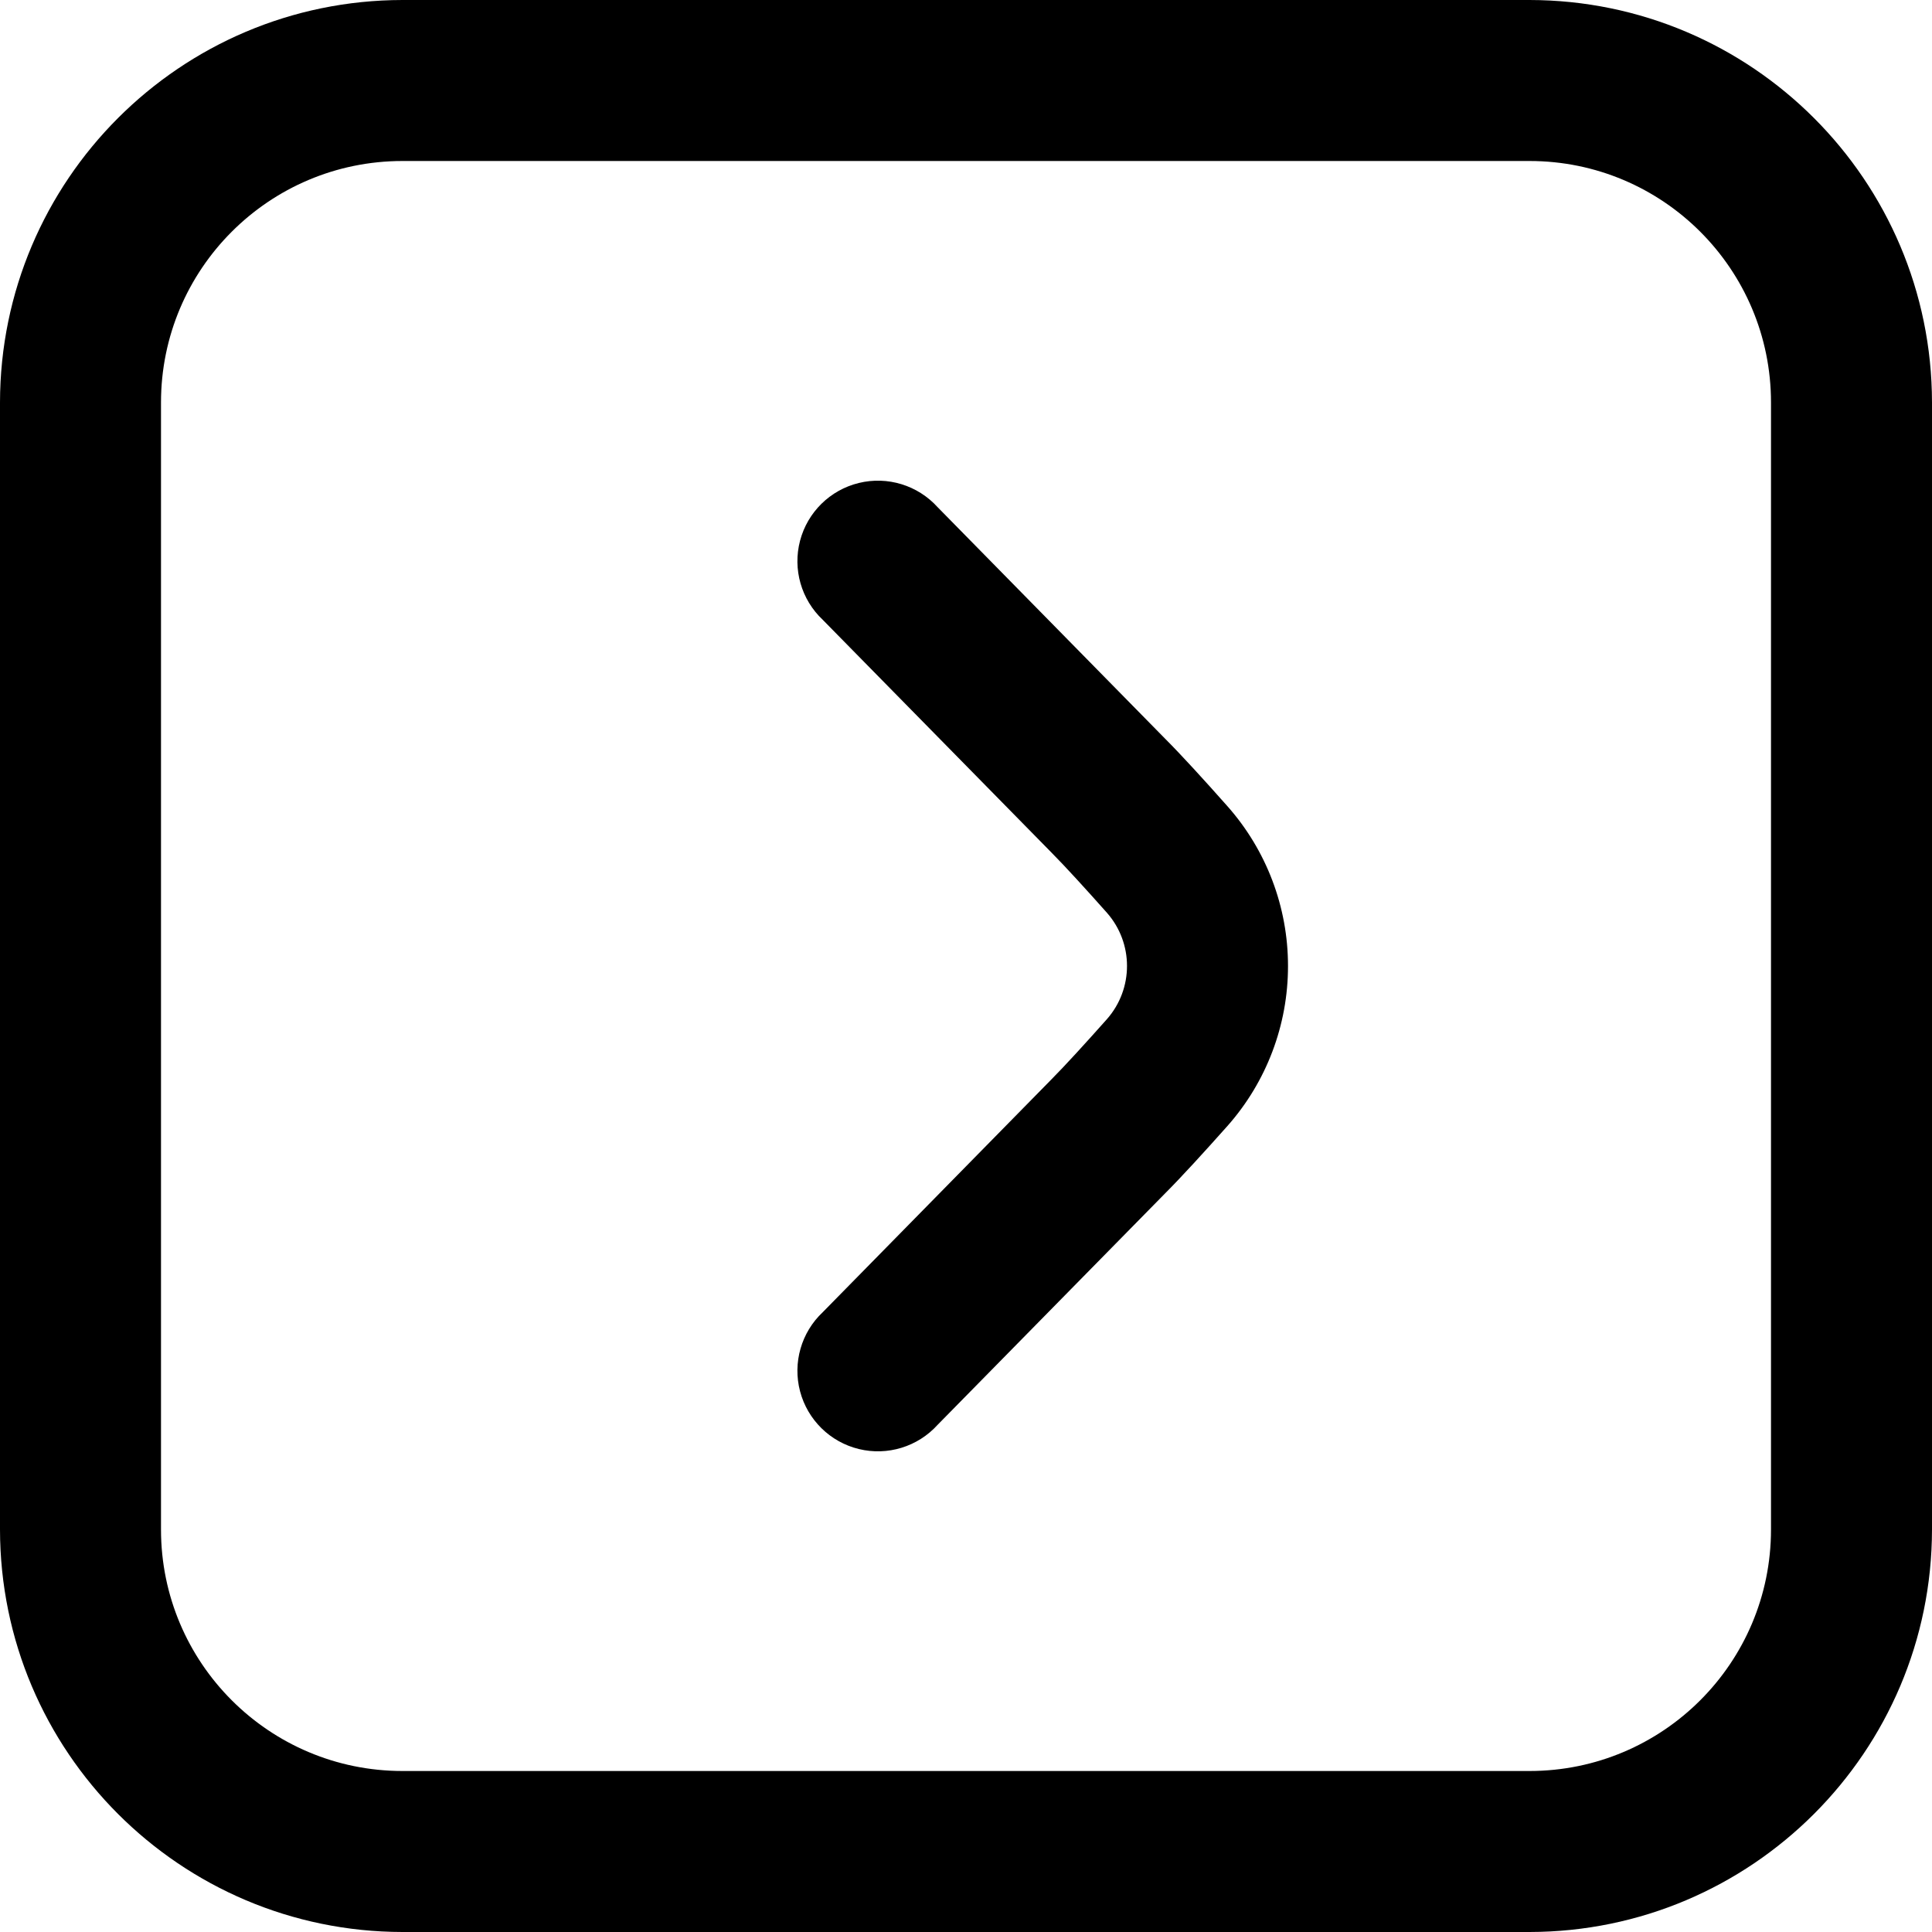
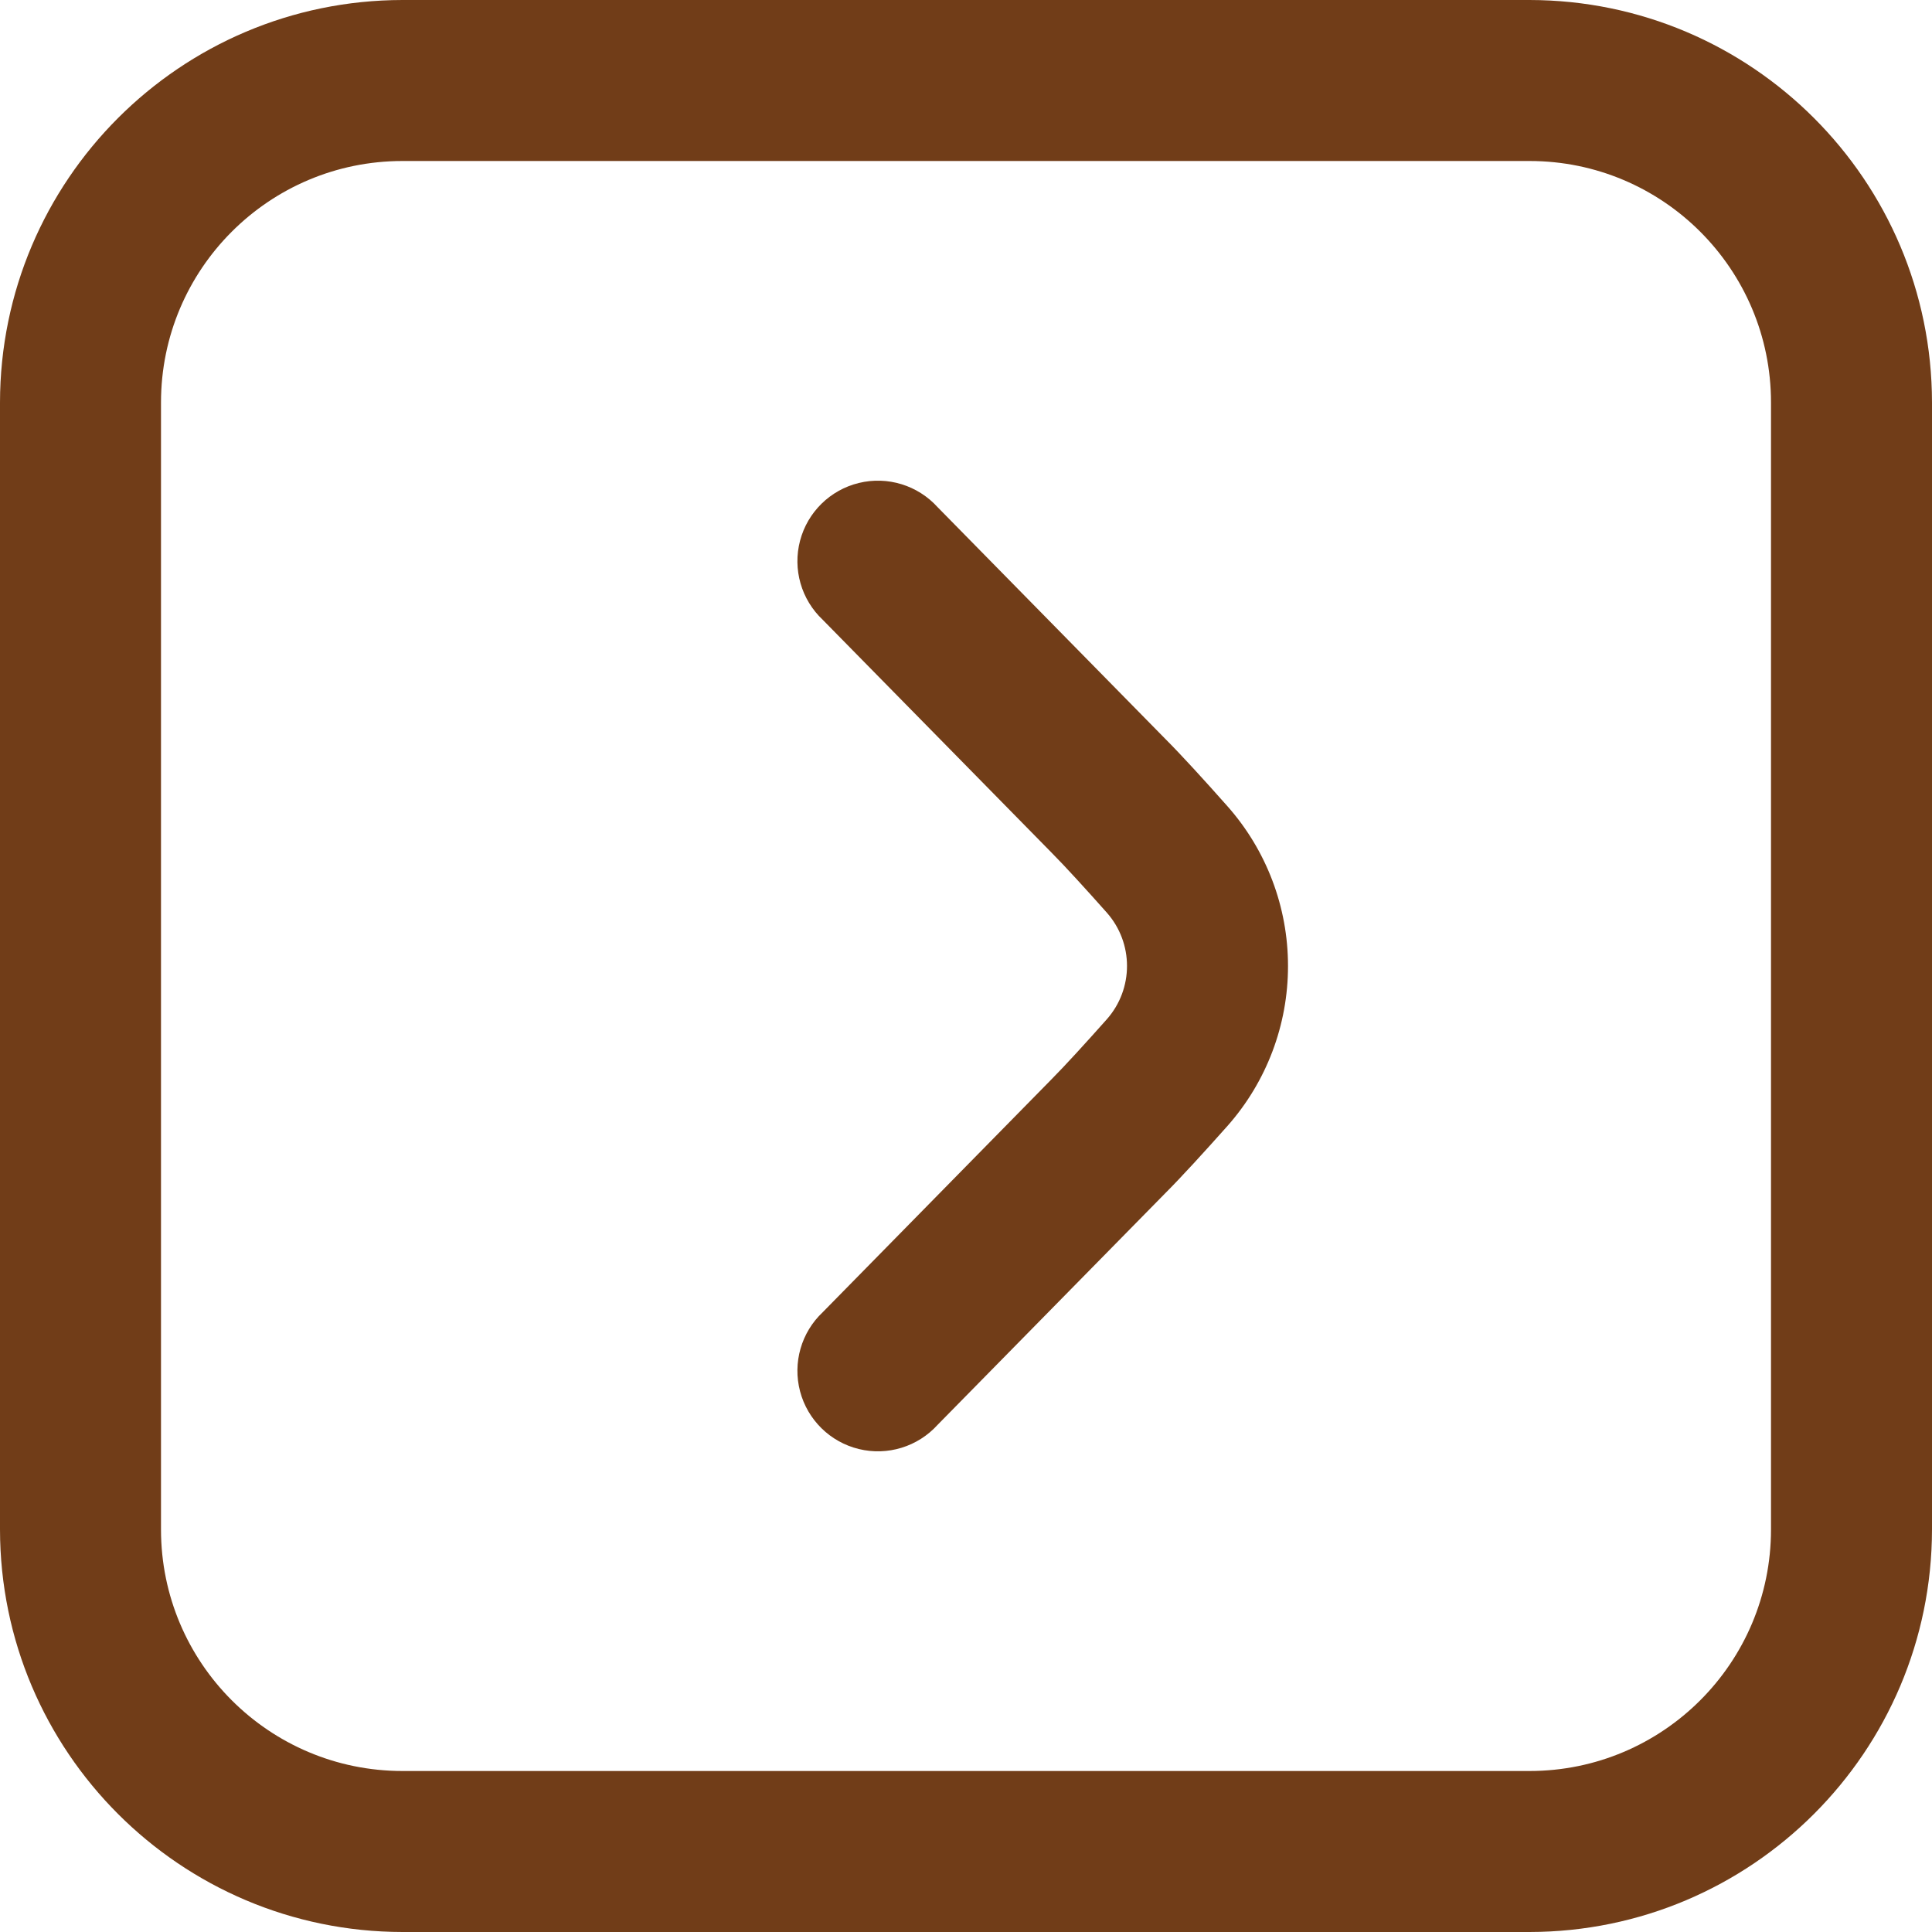
- <svg xmlns="http://www.w3.org/2000/svg" id="arrow-circle-down" viewBox="0 0 24 24" width="512" height="512">
+ <svg xmlns="http://www.w3.org/2000/svg" id="arrow-circle-down" viewBox="0 0 24 24" width="512" height="512" fill="rgb(113, 61, 24)">
  <path d="M24,5V19a5.006,5.006,0,0,1-5,5H5a5.006,5.006,0,0,1-5-5V5A5.006,5.006,0,0,1,5,0H19A5.006,5.006,0,0,1,24,5ZM2,19a3,3,0,0,0,3,3H19a3,3,0,0,0,3-3V5a3,3,0,0,0-3-3H5A3,3,0,0,0,2,5Zm14-7a2.993,2.993,0,0,1-.752,1.987c-.291.327-.574.637-.777.84L11.647,17.7a1,1,0,1,1-1.426-1.4L13.05,13.42c.187-.188.441-.468.7-.759a1,1,0,0,0,0-1.323c-.258-.29-.512-.57-.693-.752L10.221,7.7a1,1,0,1,1,1.426-1.4l2.829,2.879c.2.2.48.507.769.833A2.99,2.99,0,0,1,16,12Z" />
</svg>
